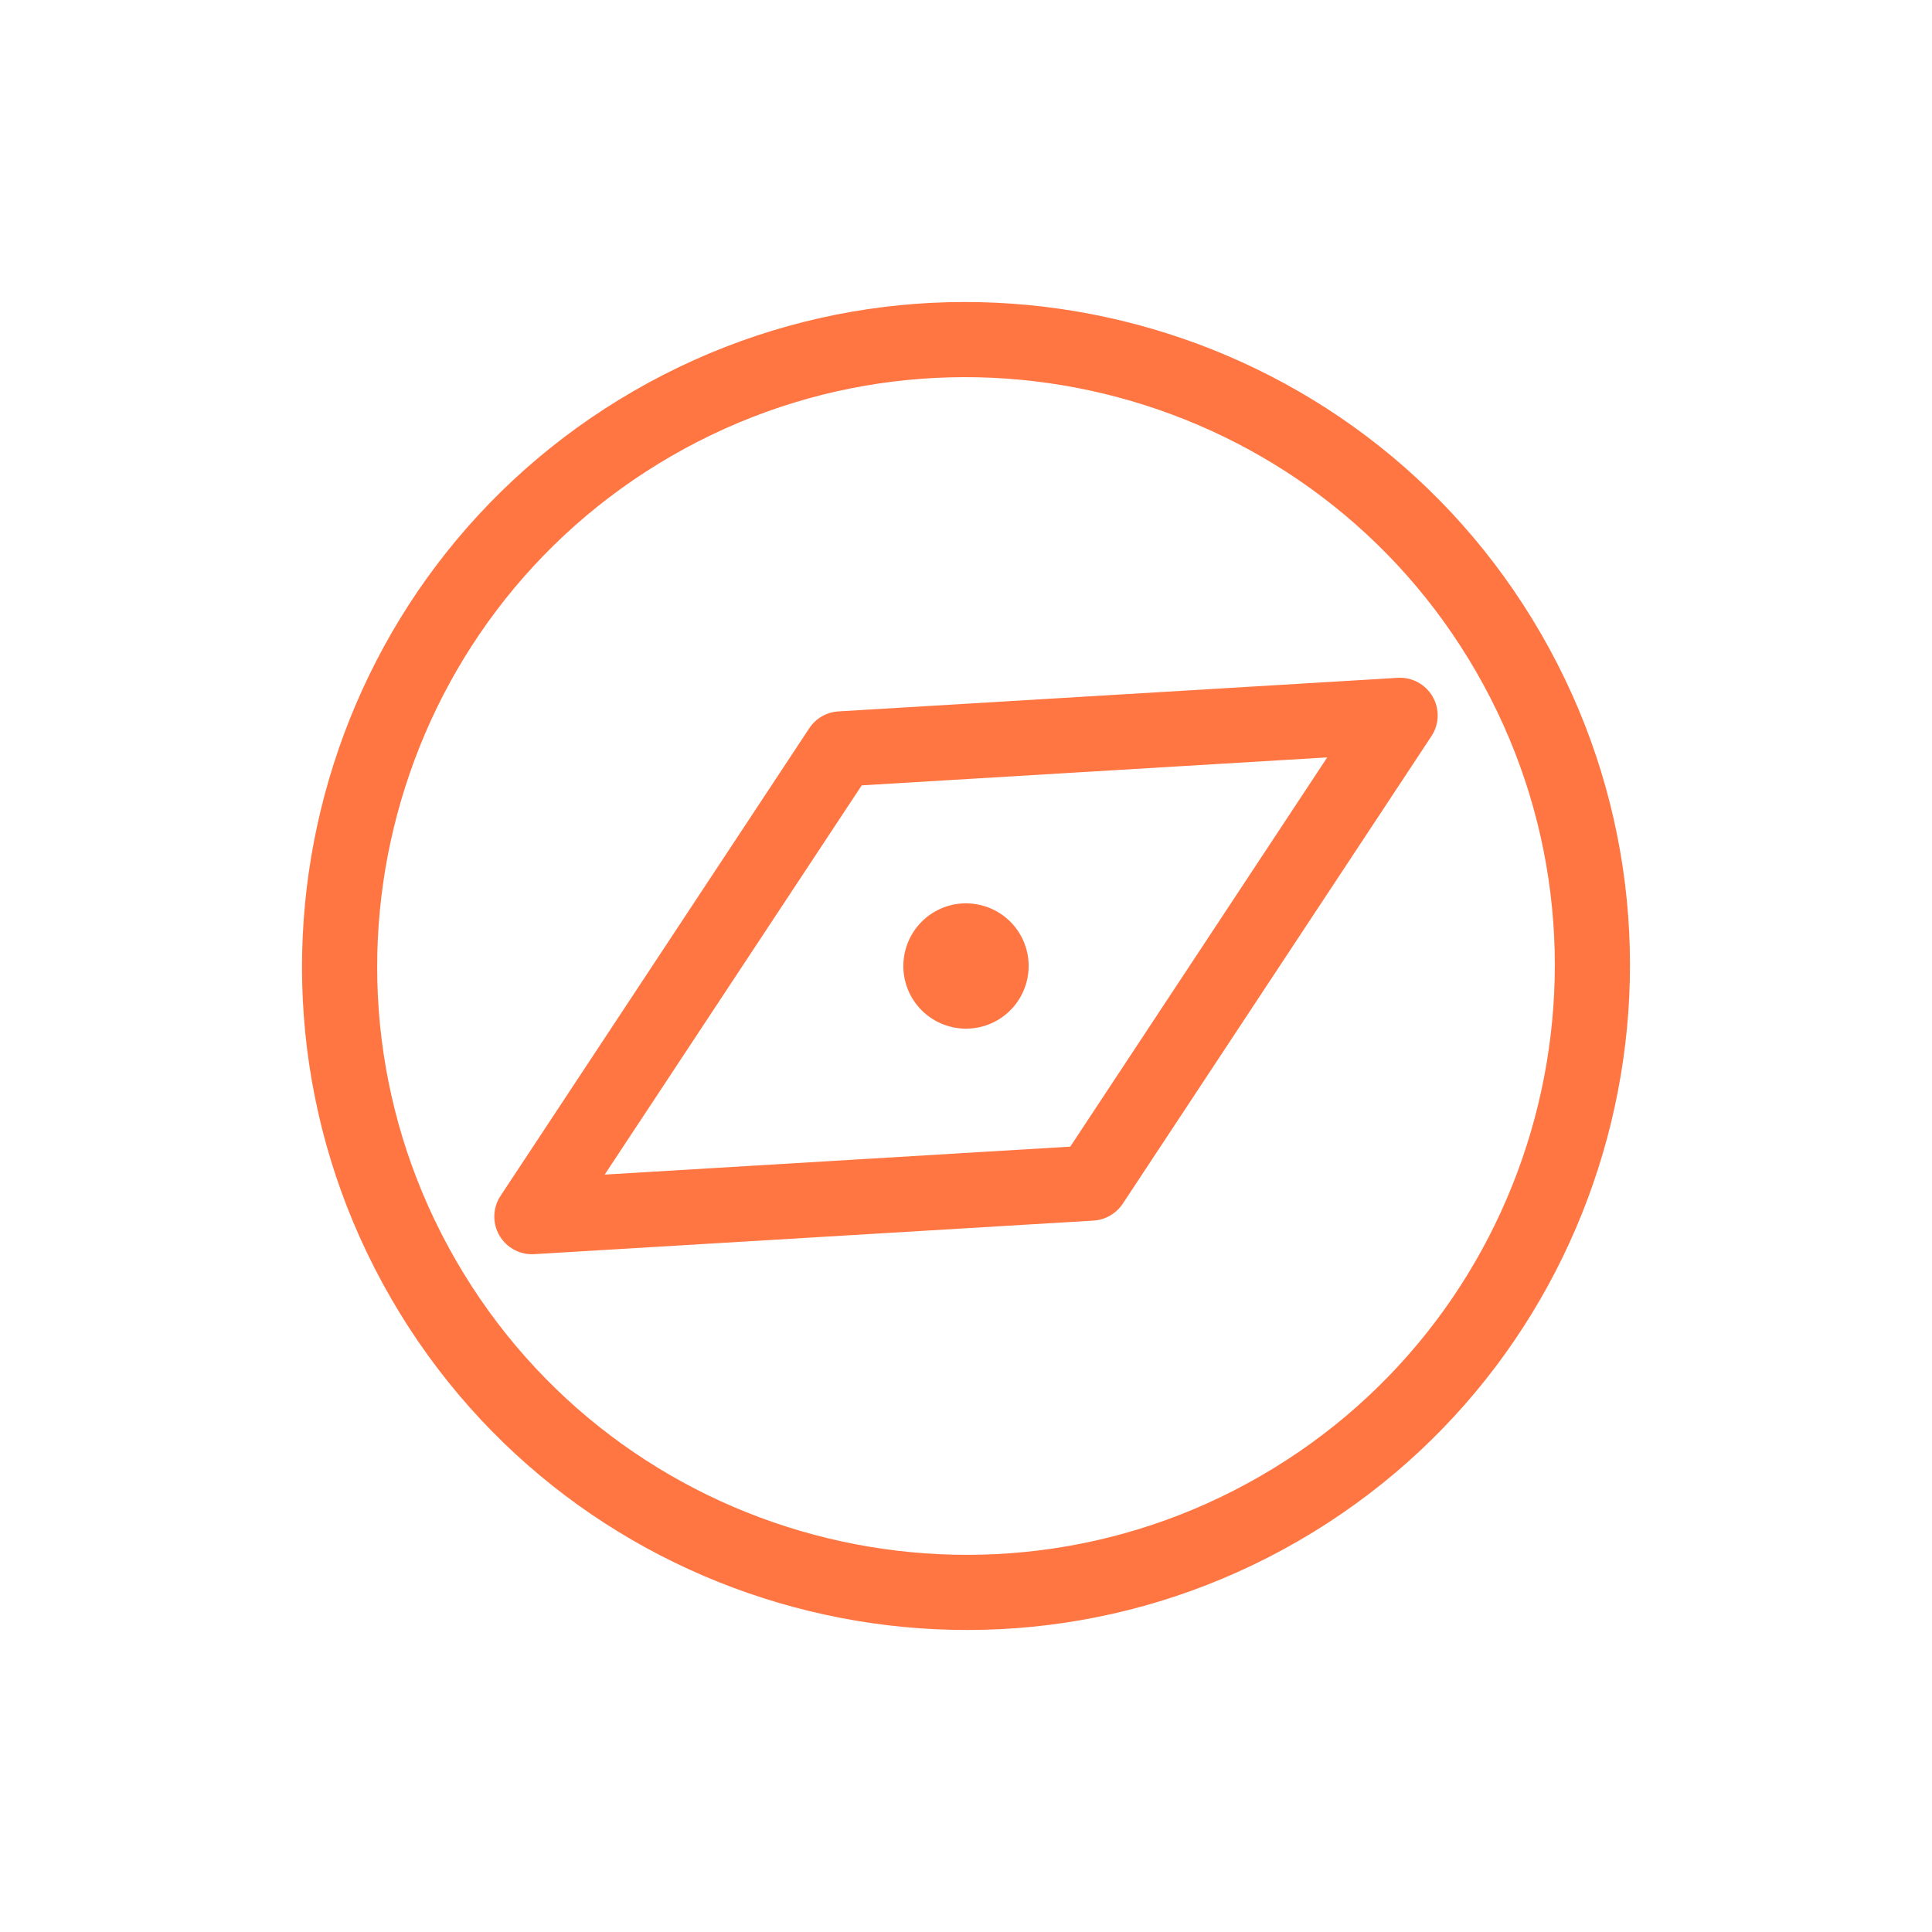
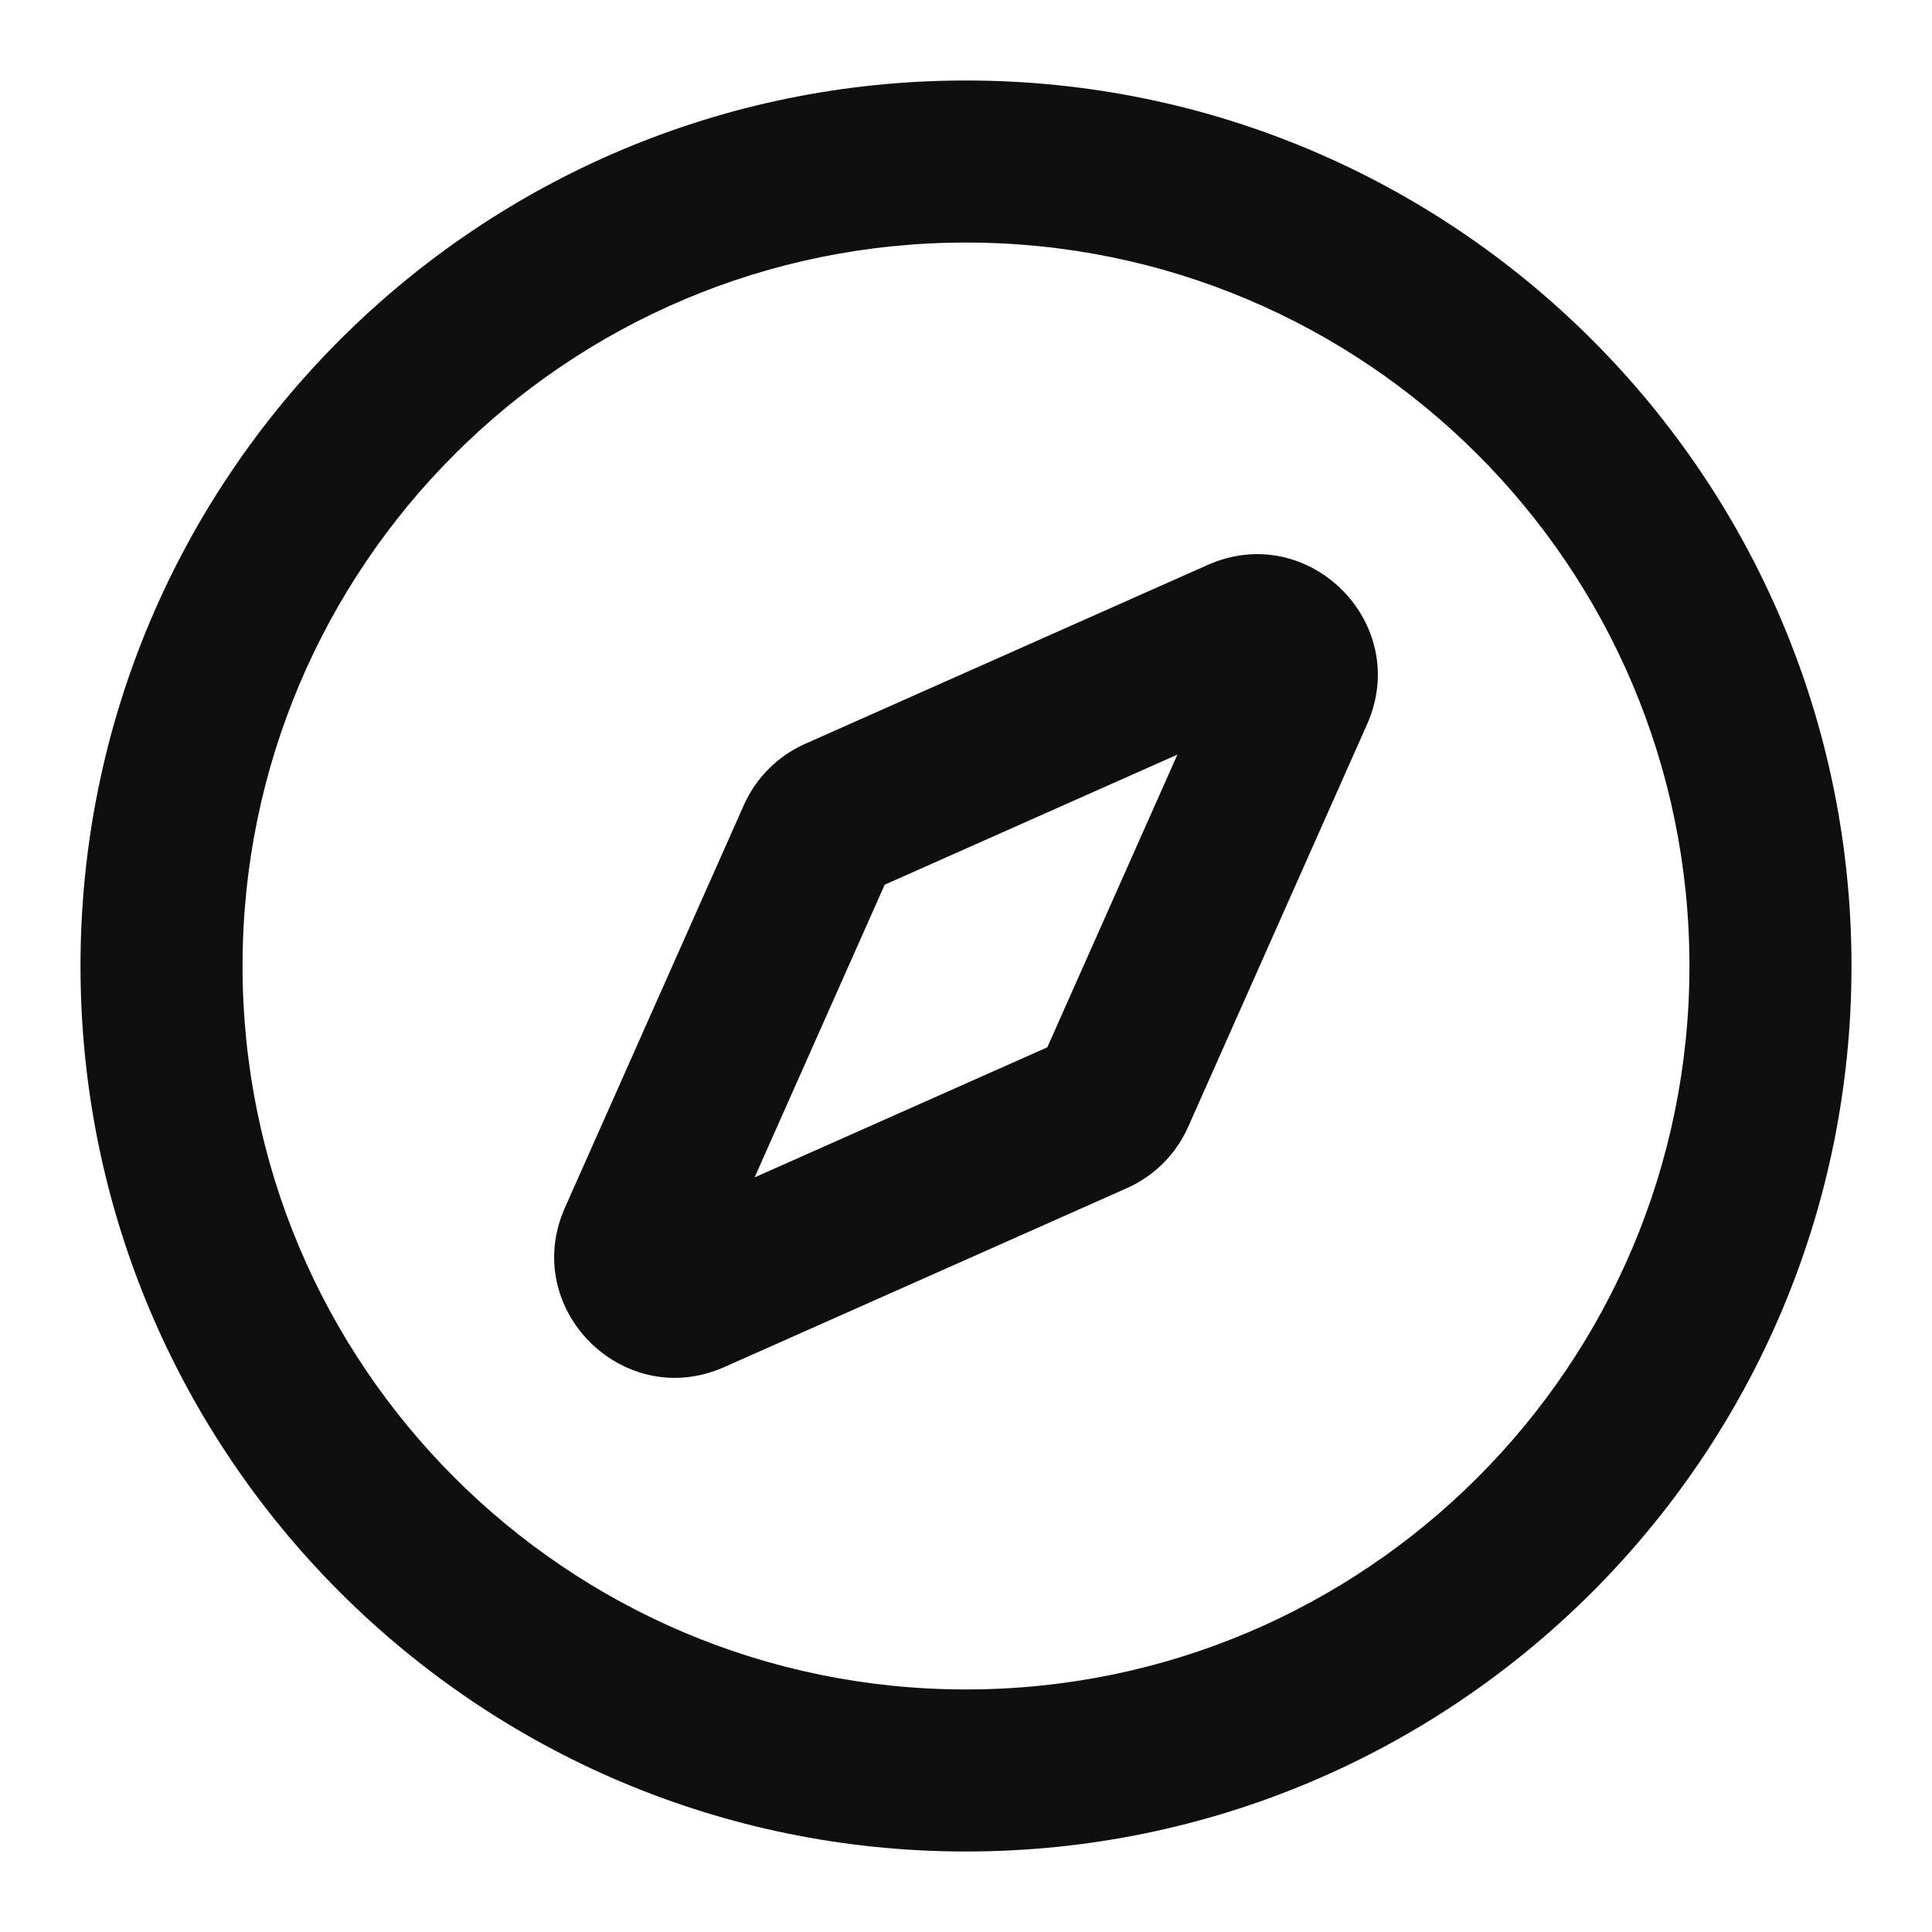
- <svg xmlns="http://www.w3.org/2000/svg" width="32" height="32" viewBox="0 0 32 32" fill="none">
-   <path fill-rule="evenodd" clip-rule="evenodd" d="M15.481 15.101C15.977 14.815 16.612 14.985 16.899 15.481C17.185 15.977 17.015 16.612 16.519 16.899C16.023 17.185 15.388 17.015 15.101 16.519C14.815 16.023 14.985 15.388 15.481 15.101ZM17.727 18.992L10.016 19.455L14.273 13.008L21.983 12.545L17.727 18.992ZM23.153 11.227L13.888 11.783C13.691 11.795 13.513 11.898 13.404 12.062L8.29 19.808C8.16 20.005 8.153 20.258 8.271 20.462C8.389 20.666 8.612 20.787 8.847 20.773L18.112 20.217C18.21 20.211 18.304 20.182 18.387 20.134C18.469 20.086 18.541 20.02 18.596 19.938L23.71 12.192C23.84 11.995 23.847 11.742 23.729 11.538C23.611 11.334 23.388 11.213 23.153 11.227ZM20.877 24.448C16.218 27.138 10.241 25.535 7.552 20.877C4.863 16.219 6.464 10.242 11.123 7.552C15.781 4.862 21.759 6.465 24.448 11.123C27.137 15.781 25.536 21.758 20.877 24.448ZM10.5 6.474C5.247 9.507 3.441 16.247 6.474 21.5C9.506 26.753 16.247 28.559 21.5 25.526C26.753 22.494 28.559 15.753 25.526 10.5C22.493 5.247 15.753 3.441 10.5 6.474Z" fill="#FF7643" />
+ <svg xmlns="http://www.w3.org/2000/svg" width="800px" height="800px" viewBox="0 0 24 24" fill="none">
+   <path fill-rule="evenodd" clip-rule="evenodd" d="M16.982 8.998C17.54 7.743 16.257 6.46 15.002 7.018L10.002 9.24C9.662 9.391 9.391 9.662 9.24 10.002L7.018 15.002C6.46 16.257 7.743 17.54 8.998 16.982L13.998 14.76C14.338 14.609 14.609 14.338 14.76 13.998L16.982 8.998ZM10.99 10.99L14.626 9.374L13.01 13.01L9.374 14.626L10.99 10.99Z" fill="#0F0F0F" />
+   <path fill-rule="evenodd" clip-rule="evenodd" d="M12 23C18.075 23 23 18.075 23 12C23 5.925 18.075 1 12 1C5.925 1 1 5.925 1 12C1 18.075 5.925 23 12 23ZM12 20.987C7.037 20.987 3.013 16.963 3.013 12C3.013 7.037 7.037 3.013 12 3.013C16.963 3.013 20.987 7.037 20.987 12C20.987 16.963 16.963 20.987 12 20.987Z" fill="#0F0F0F" />
</svg>
